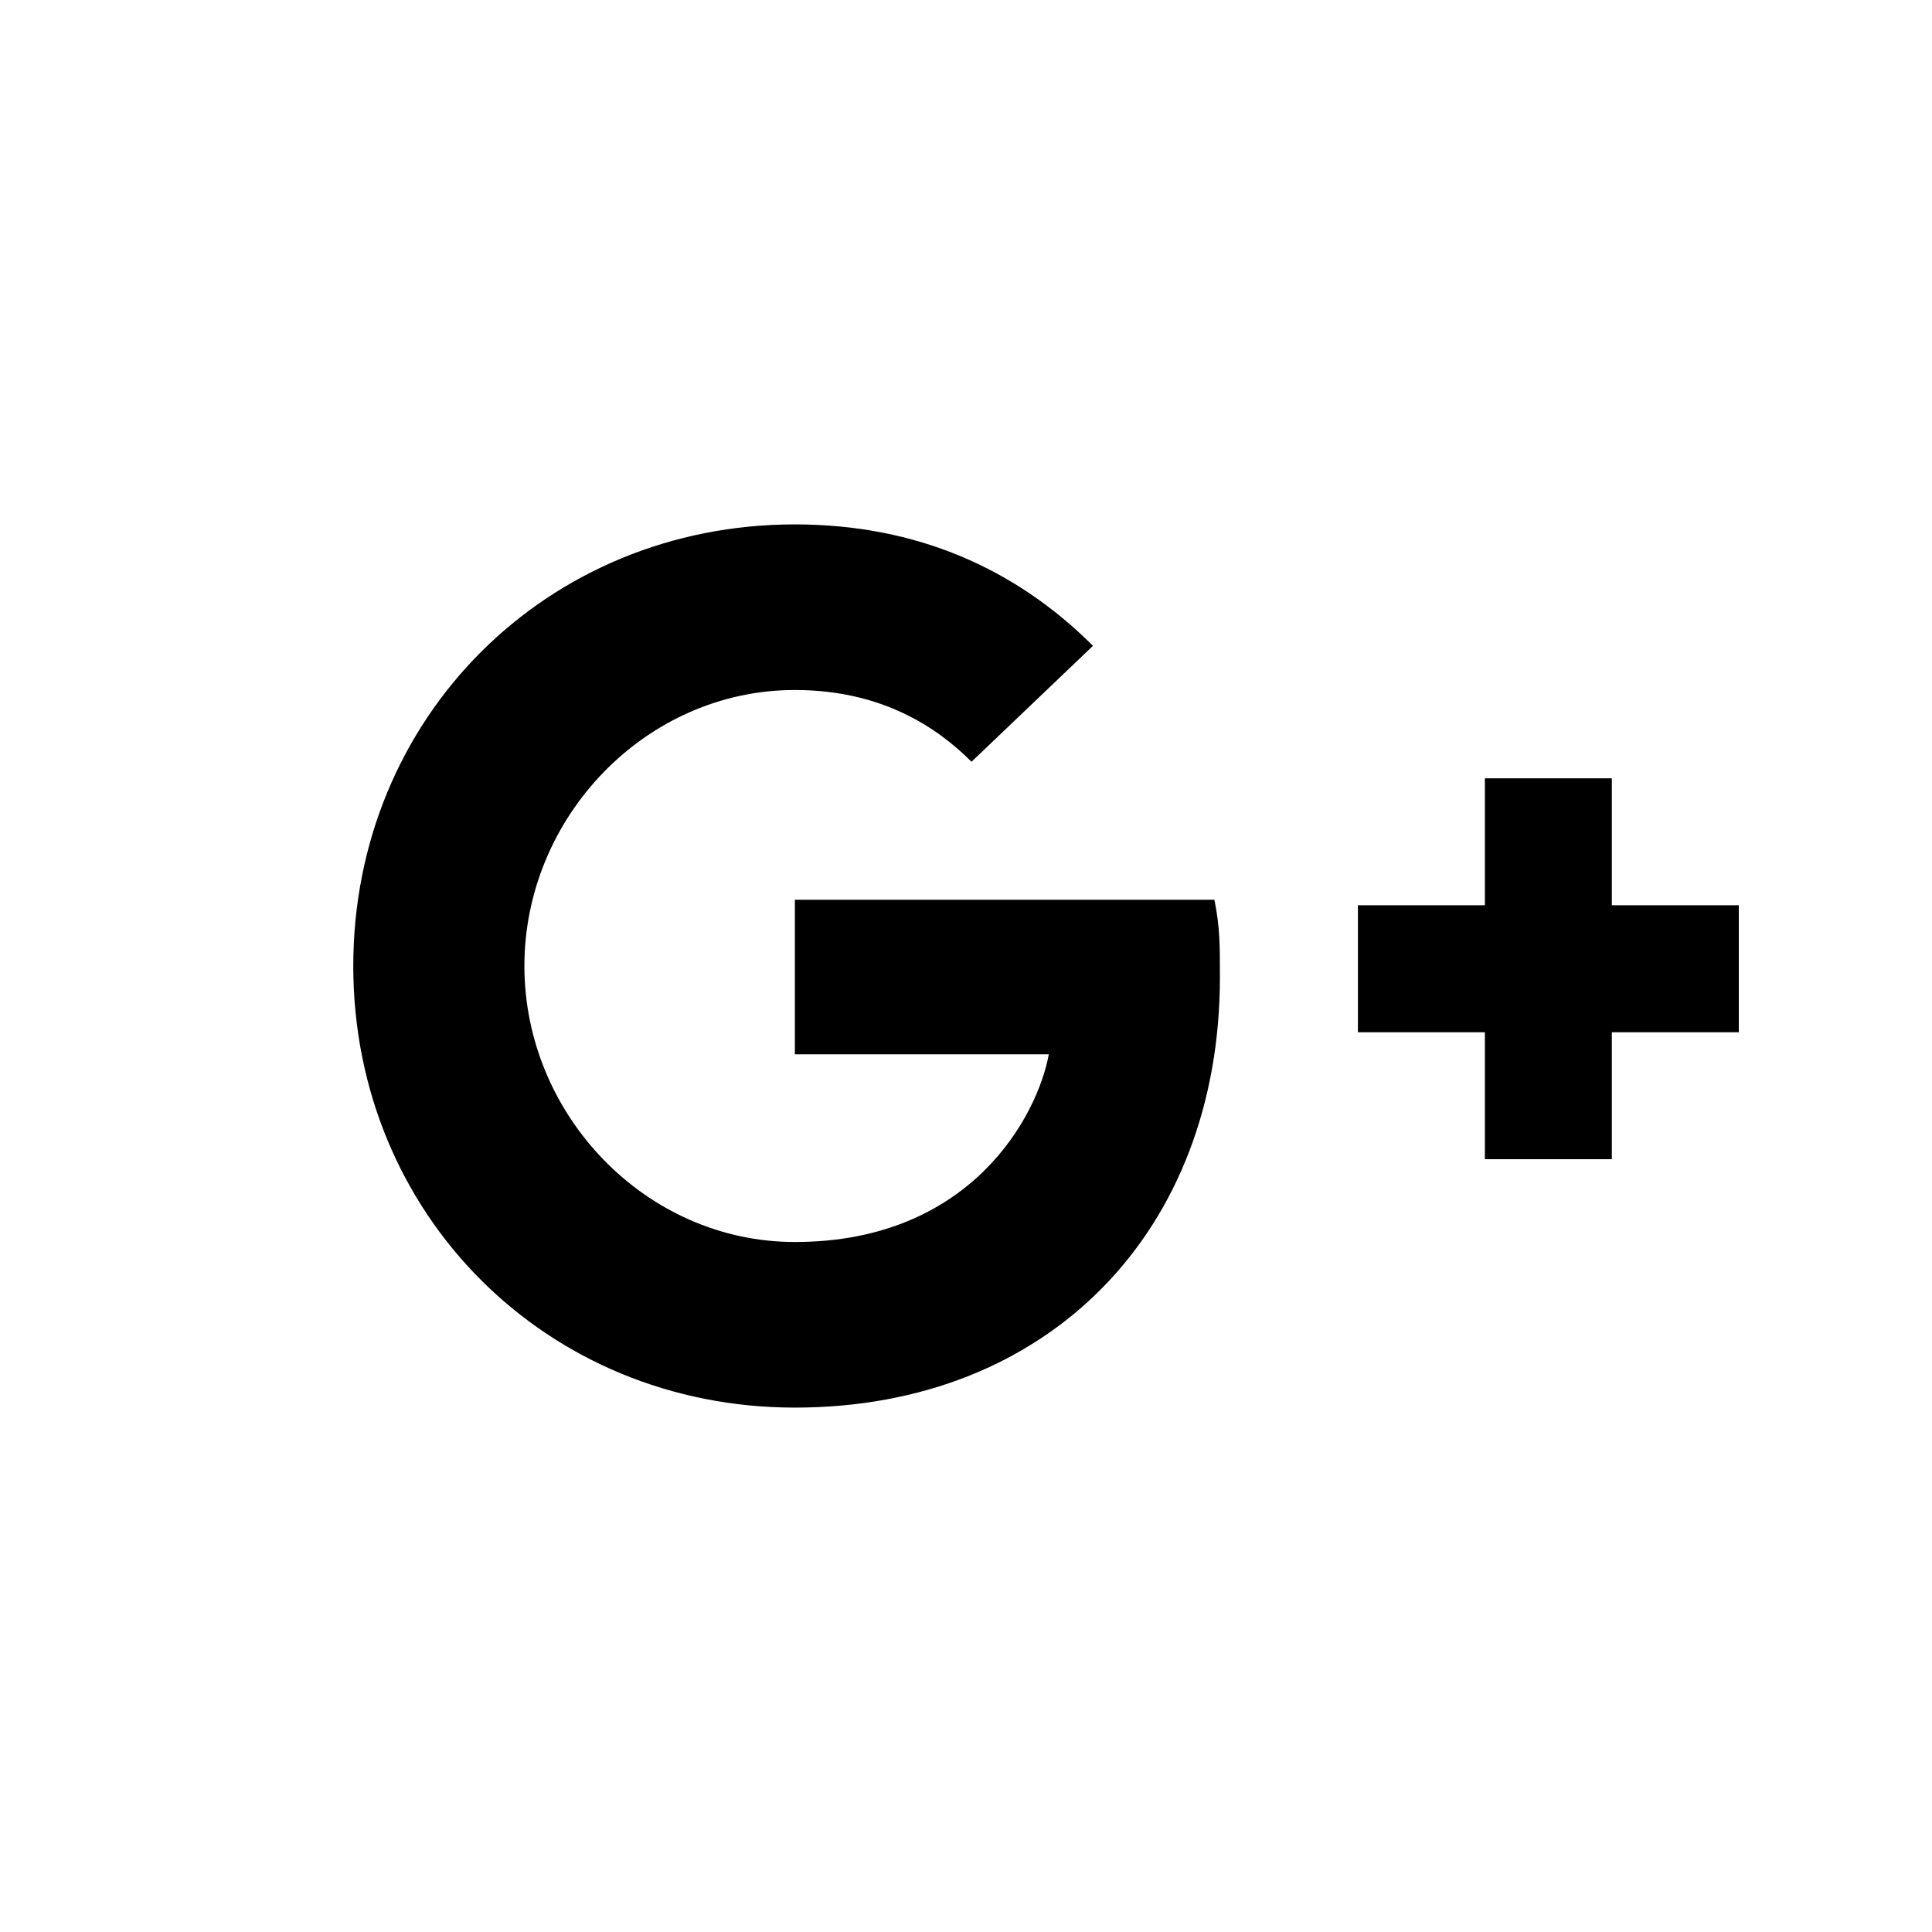
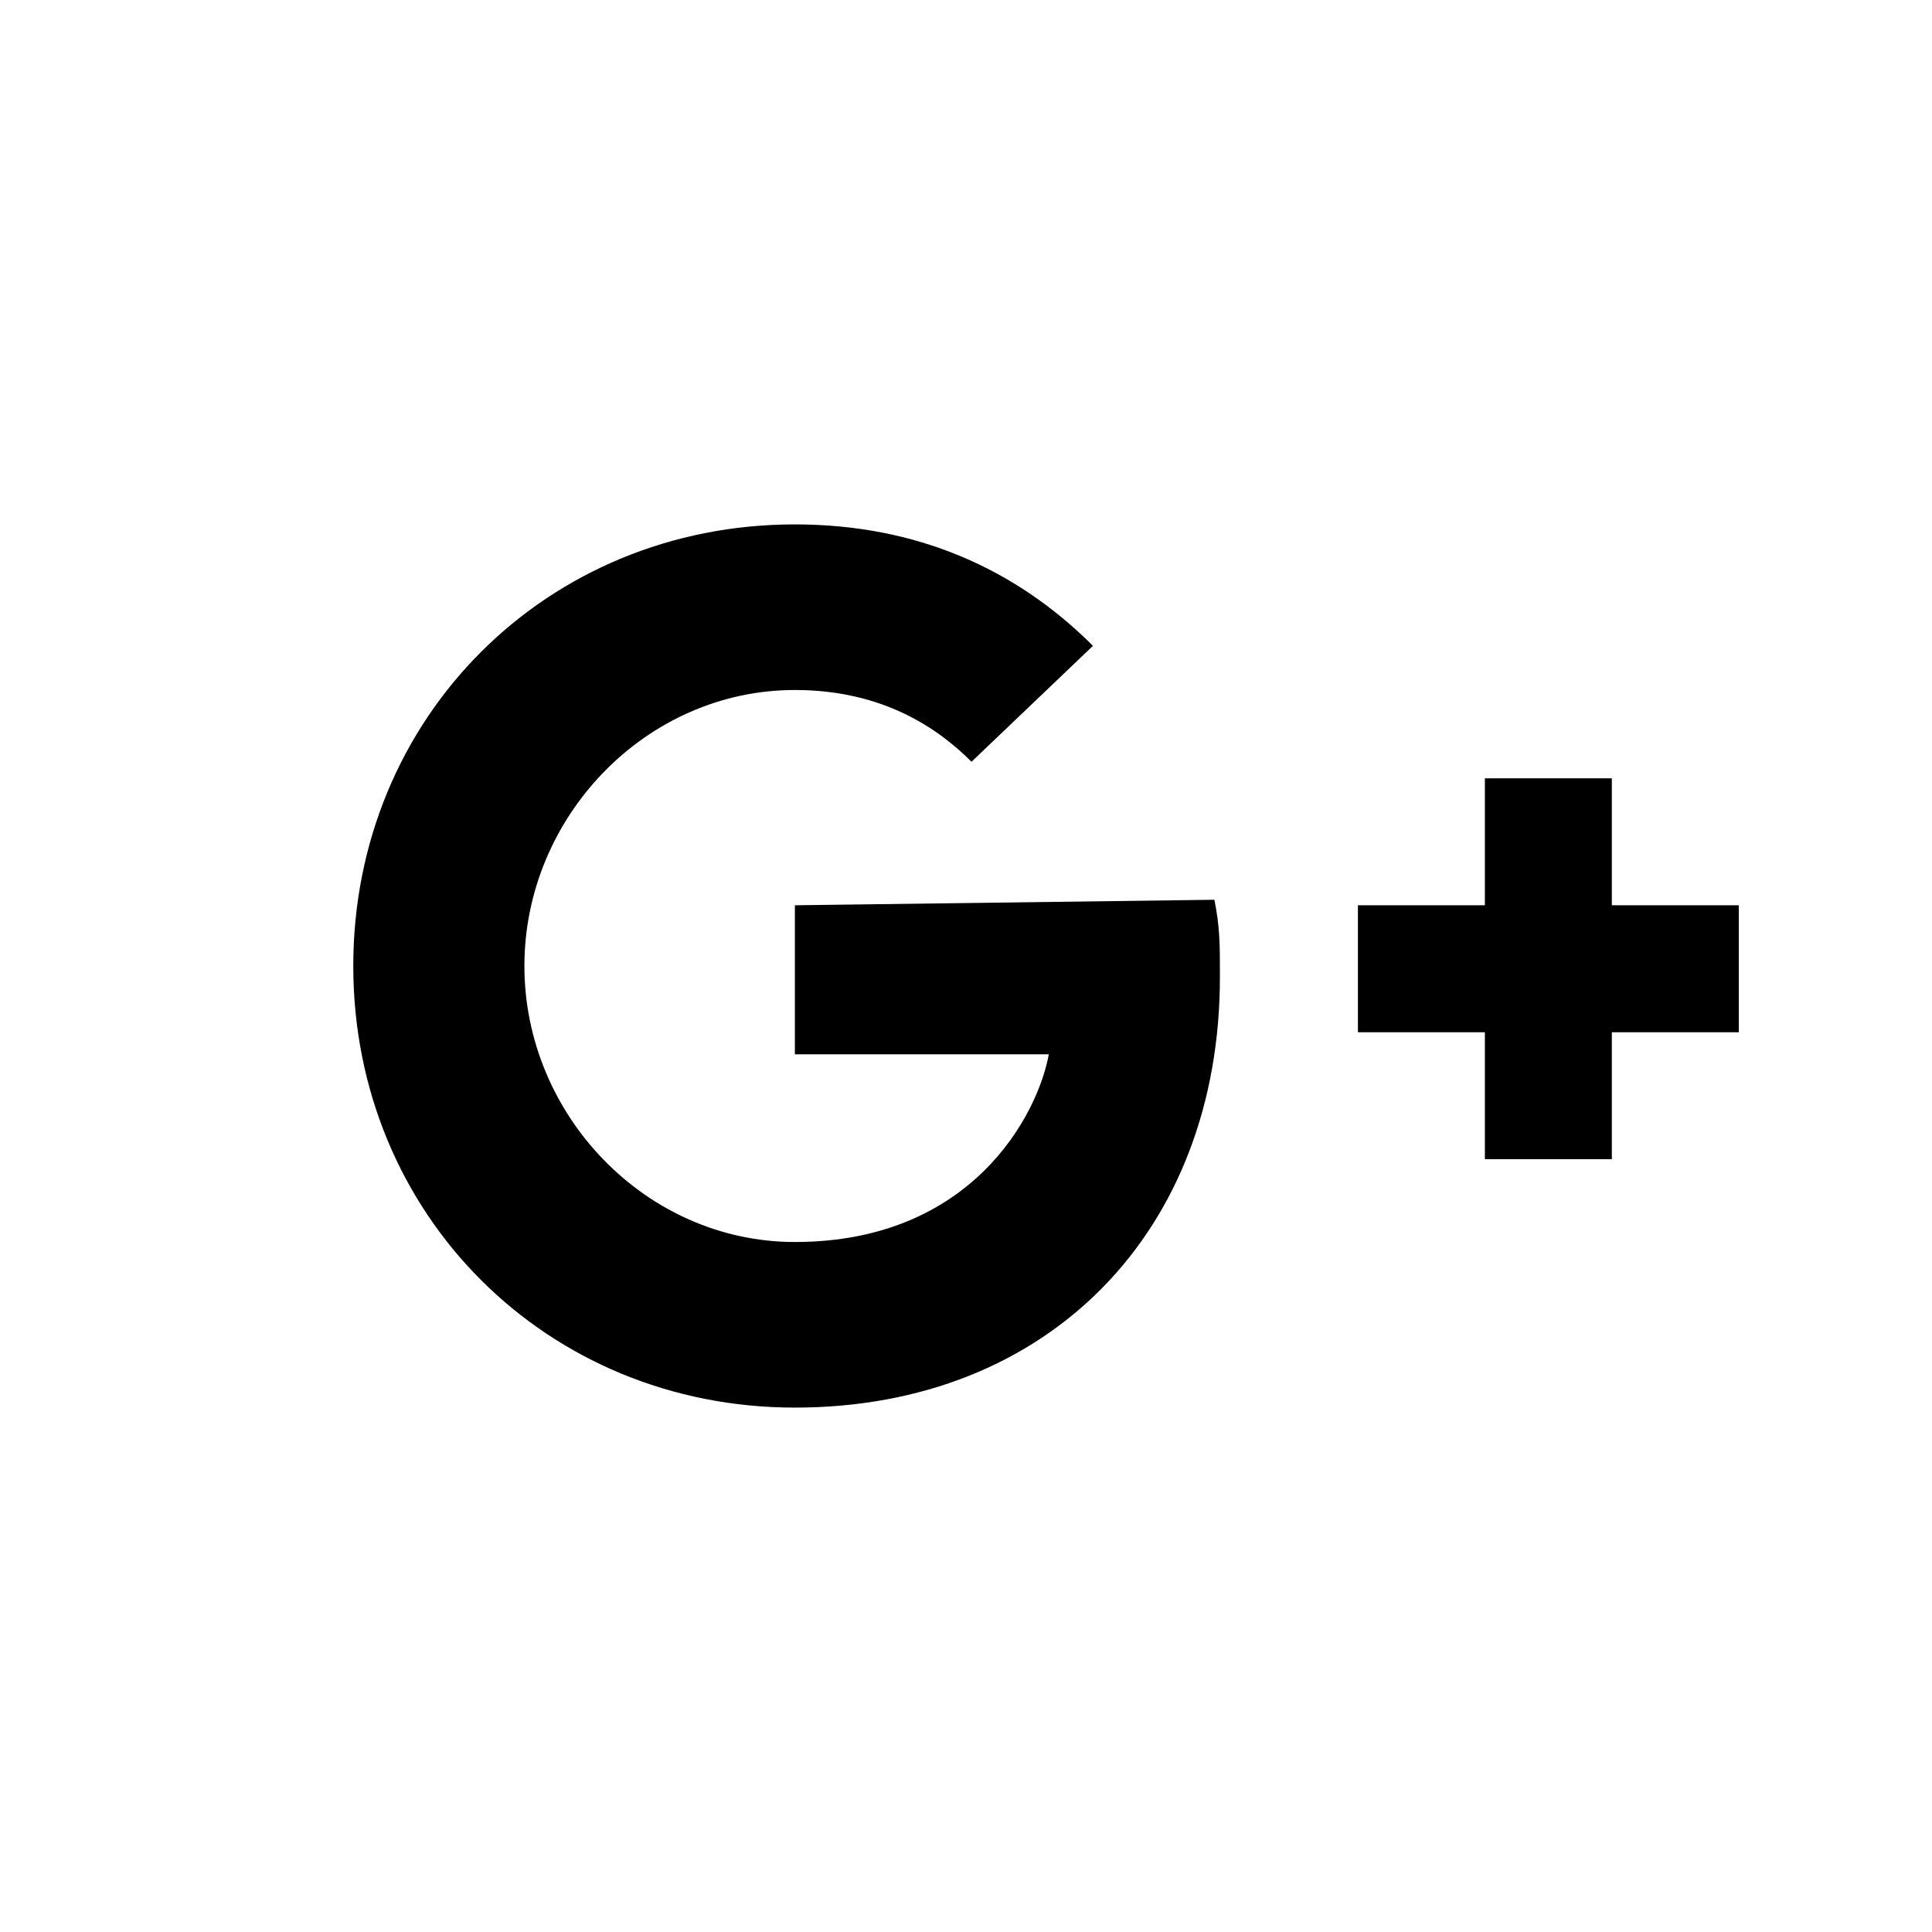
- <svg xmlns="http://www.w3.org/2000/svg" version="1.1" id="Layer_1" x="0px" y="0px" width="35px" height="35px" viewBox="0 0 35 35" enable-background="new 0 0 35 35" xml:space="preserve">
-   <path d="M31.5,16.4h-2.3v-2.3h-2.3v2.3h-2.3v2.3h2.3v2.3h2.3v-2.3h2.3 M14.4,16.4v2.7h4.6c-0.2,1.1-1.4,3.4-4.6,3.4  c-2.7,0-4.9-2.3-4.9-5s2.2-5,4.9-5c1.6,0,2.6,0.7,3.2,1.3l2.2-2.1c-1.4-1.4-3.2-2.2-5.4-2.2c-4.5,0-8,3.5-8,8s3.5,8,8,8  c4.6,0,7.7-3.2,7.7-7.8c0-0.6,0-0.9-0.1-1.4H14.4z" />
+ <svg xmlns="http://www.w3.org/2000/svg" version="1.1" id="Layer_1" x="0px" y="0px" width="35px" height="35px" viewBox="-142 108 35 35" enable-background="new -142 108 35 35" xml:space="preserve">
+   <path d="M-110.5,124.4h-2.3v-2.3h-2.3v2.3h-2.3v2.3h2.3v2.3h2.3v-2.3h2.3 M-127.6,124.4v2.7h4.6c-0.2,1.1-1.4,3.4-4.6,3.4  c-2.7,0-4.9-2.3-4.9-5s2.2-5,4.9-5c1.6,0,2.6,0.7,3.2,1.3l2.2-2.1c-1.4-1.4-3.2-2.2-5.4-2.2c-4.5,0-8,3.5-8,8s3.5,8,8,8  c4.6,0,7.7-3.2,7.7-7.8c0-0.6,0-0.9-0.1-1.4L-127.6,124.4L-127.6,124.4z" />
</svg>
